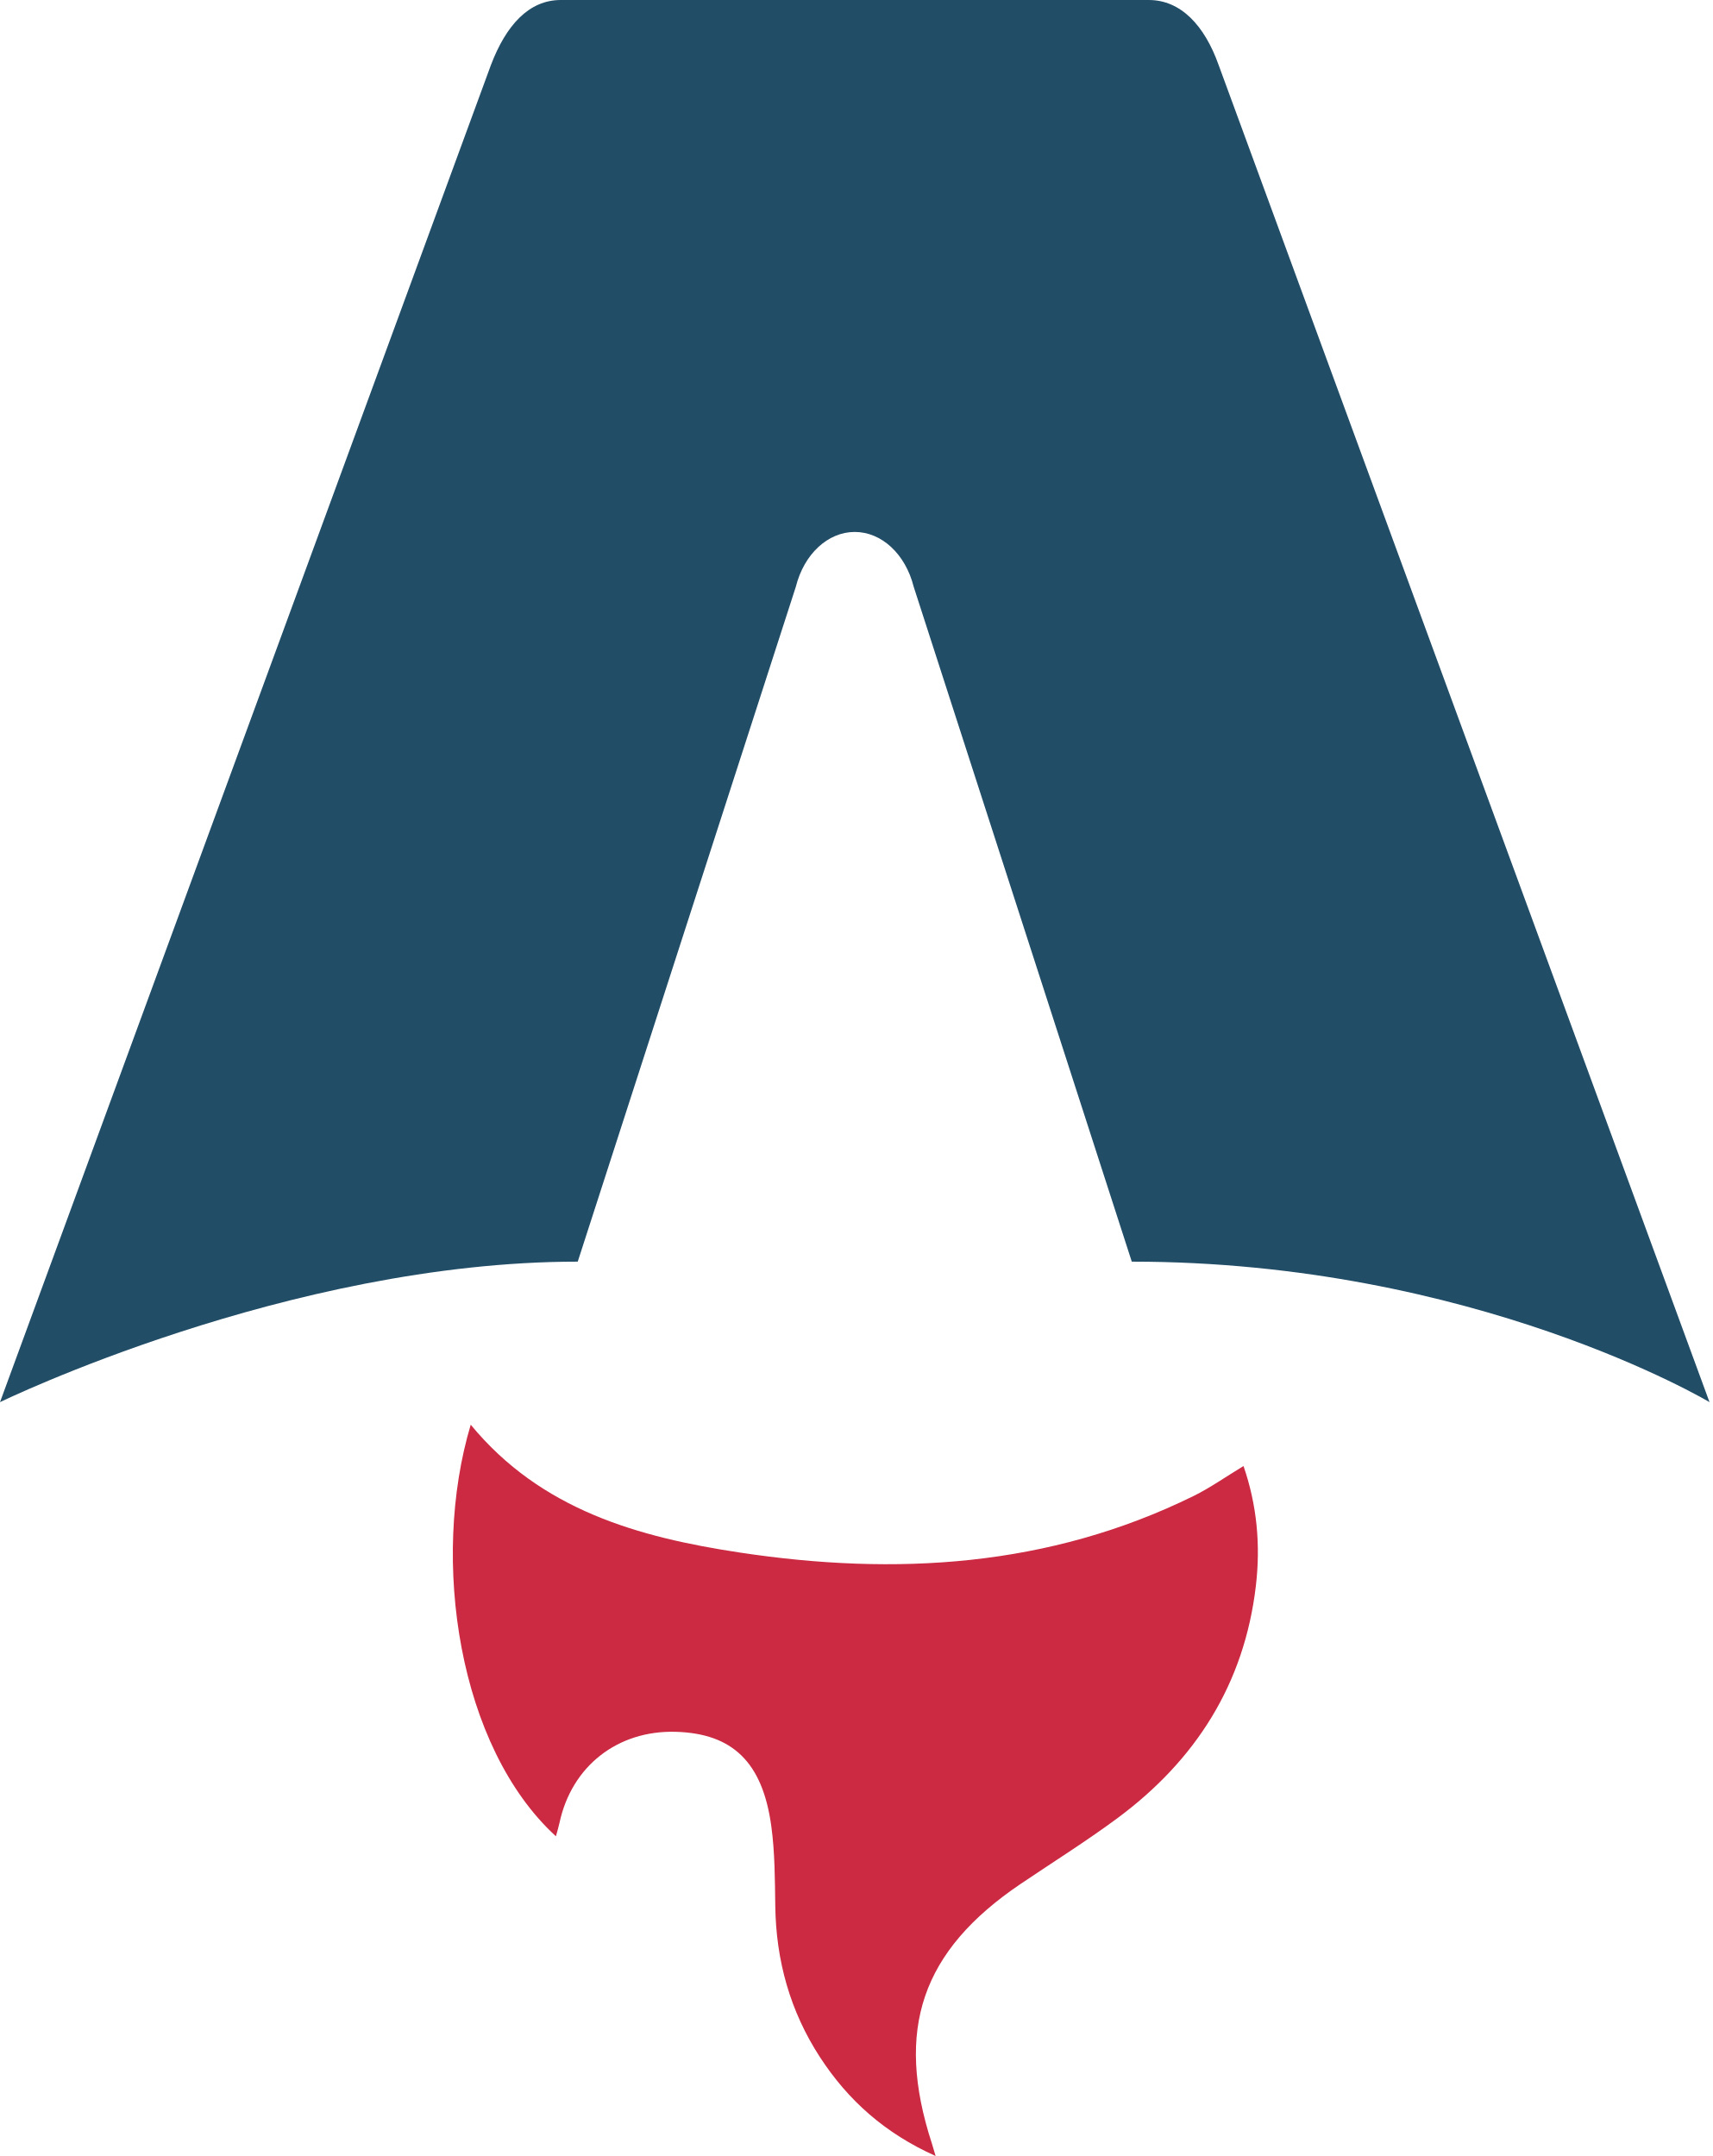
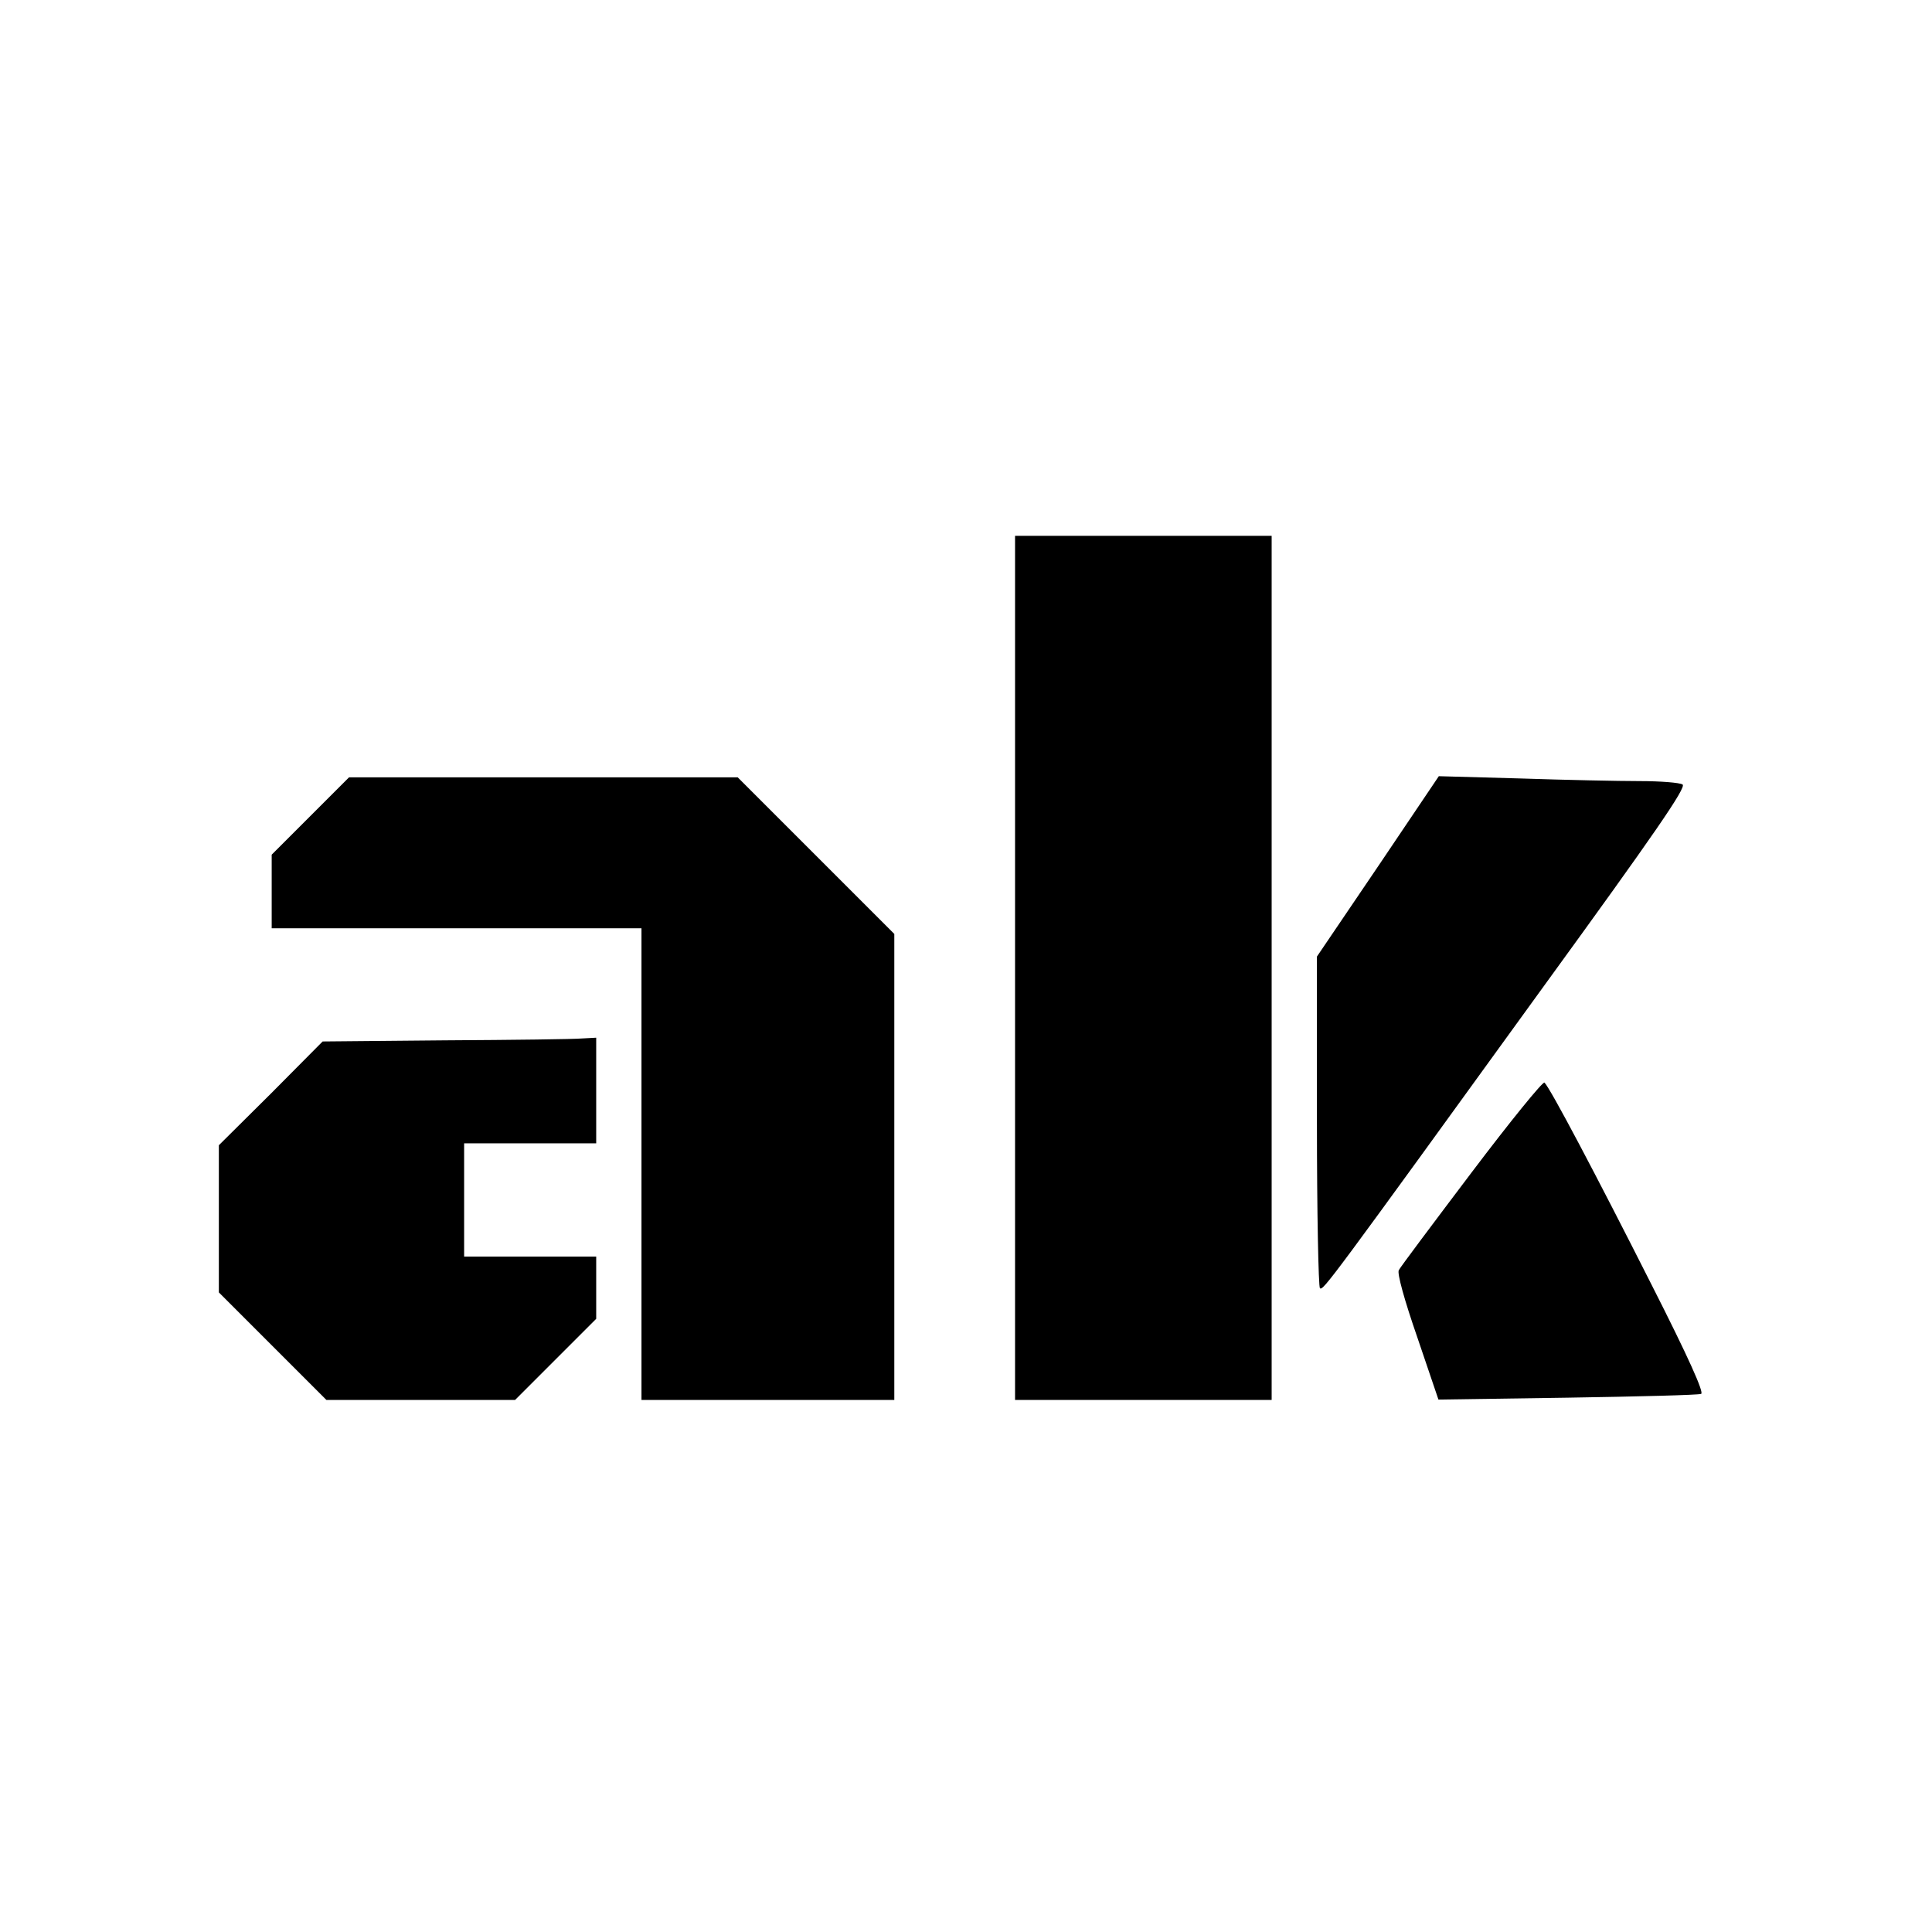
- <svg xmlns="http://www.w3.org/2000/svg" viewBox="0 0 85 107">
-   <path fill="#cb2a42" d="M27.589 91.136C22.756 86.718 21.344 77.433 23.358 70.707C26.85 74.948 31.689 76.291 36.7 77.05C44.438 78.22 52.036 77.782 59.223 74.246C60.045 73.841 60.805 73.303 61.704 72.757C62.378 74.714 62.553 76.689 62.318 78.7C61.745 83.596 59.309 87.378 55.433 90.245C53.883 91.392 52.244 92.417 50.643 93.498C45.726 96.821 44.396 100.718 46.243 106.386C46.287 106.525 46.327 106.663 46.426 107C43.916 105.876 42.082 104.24 40.684 102.089C39.209 99.819 38.507 97.308 38.47 94.591C38.451 93.269 38.451 91.934 38.273 90.631C37.839 87.453 36.347 86.03 33.536 85.948C30.652 85.864 28.37 87.647 27.765 90.455C27.719 90.671 27.652 90.884 27.585 91.134L27.589 91.136Z" />
-   <path fill="#224d67" d="M0 69.587C0 69.587 14.314 62.614 28.668 62.614L39.49 29.12C39.895 27.501 41.078 26.4 42.414 26.4C43.749 26.4 44.932 27.501 45.338 29.12L56.16 62.614C73.16 62.614 84.828 69.587 84.828 69.587C84.828 69.587 60.514 3.352 60.467 3.219C59.769 1.261 58.591 0 57.003 0H27.827C26.239 0 25.109 1.261 24.363 3.219C24.311 3.35 0 69.587 0 69.587Z" />
+ <svg xmlns="http://www.w3.org/2000/svg" version="1.0" width="512pt" height="512pt" viewBox="0 0 512 512" preserveAspectRatio="xMidYMid meet">
+   <g transform="translate(0,512) scale(0.1,-0.1)" fill="#000000" stroke="none">
+     <path d="M2690 2555 l0 -1145 340 0 340 0 0 1145 0 1145 -340 0 -340 0 0 -1145z" />
+     <path d="M822 2957 l-102 -102 0 -98 0 -97 490 0 490 0 0 -625 0 -625 335 0 335 0 0 617 0 618 -207 207 -208 208 -515 0 -515 0 -103 -103z" />
+     <path d="M3652 2824 l-162 -239 0 -437 c0 -240 4 -439 8 -442 9 -6 21 10 595 803 292 402 377 525 366 532 -8 5 -59 9 -114 9 -55 0 -197 3 -316 7 l-216 6 -161 -239z" />
+     <path d="M1180 2363 l-325 -3 -137 -138 -138 -137 0 -195 0 -195 143 -143 142 -142 250 0 250 0 108 108 107 107 0 83 0 82 -175 0 -175 0 0 150 0 150 175 0 175 0 0 140 0 140 -37 -2 c-21 -2 -184 -4 -363 -5z" />
+     <path d="M3900 2013 c-102 -135 -189 -251 -193 -259 -5 -8 15 -80 49 -178 l56 -165 342 5 c187 3 347 7 354 10 9 2 -33 96 -132 291 -146 289 -268 520 -283 534 -4 4 -91 -103 -193 -238z" />
+   </g>
</svg>
